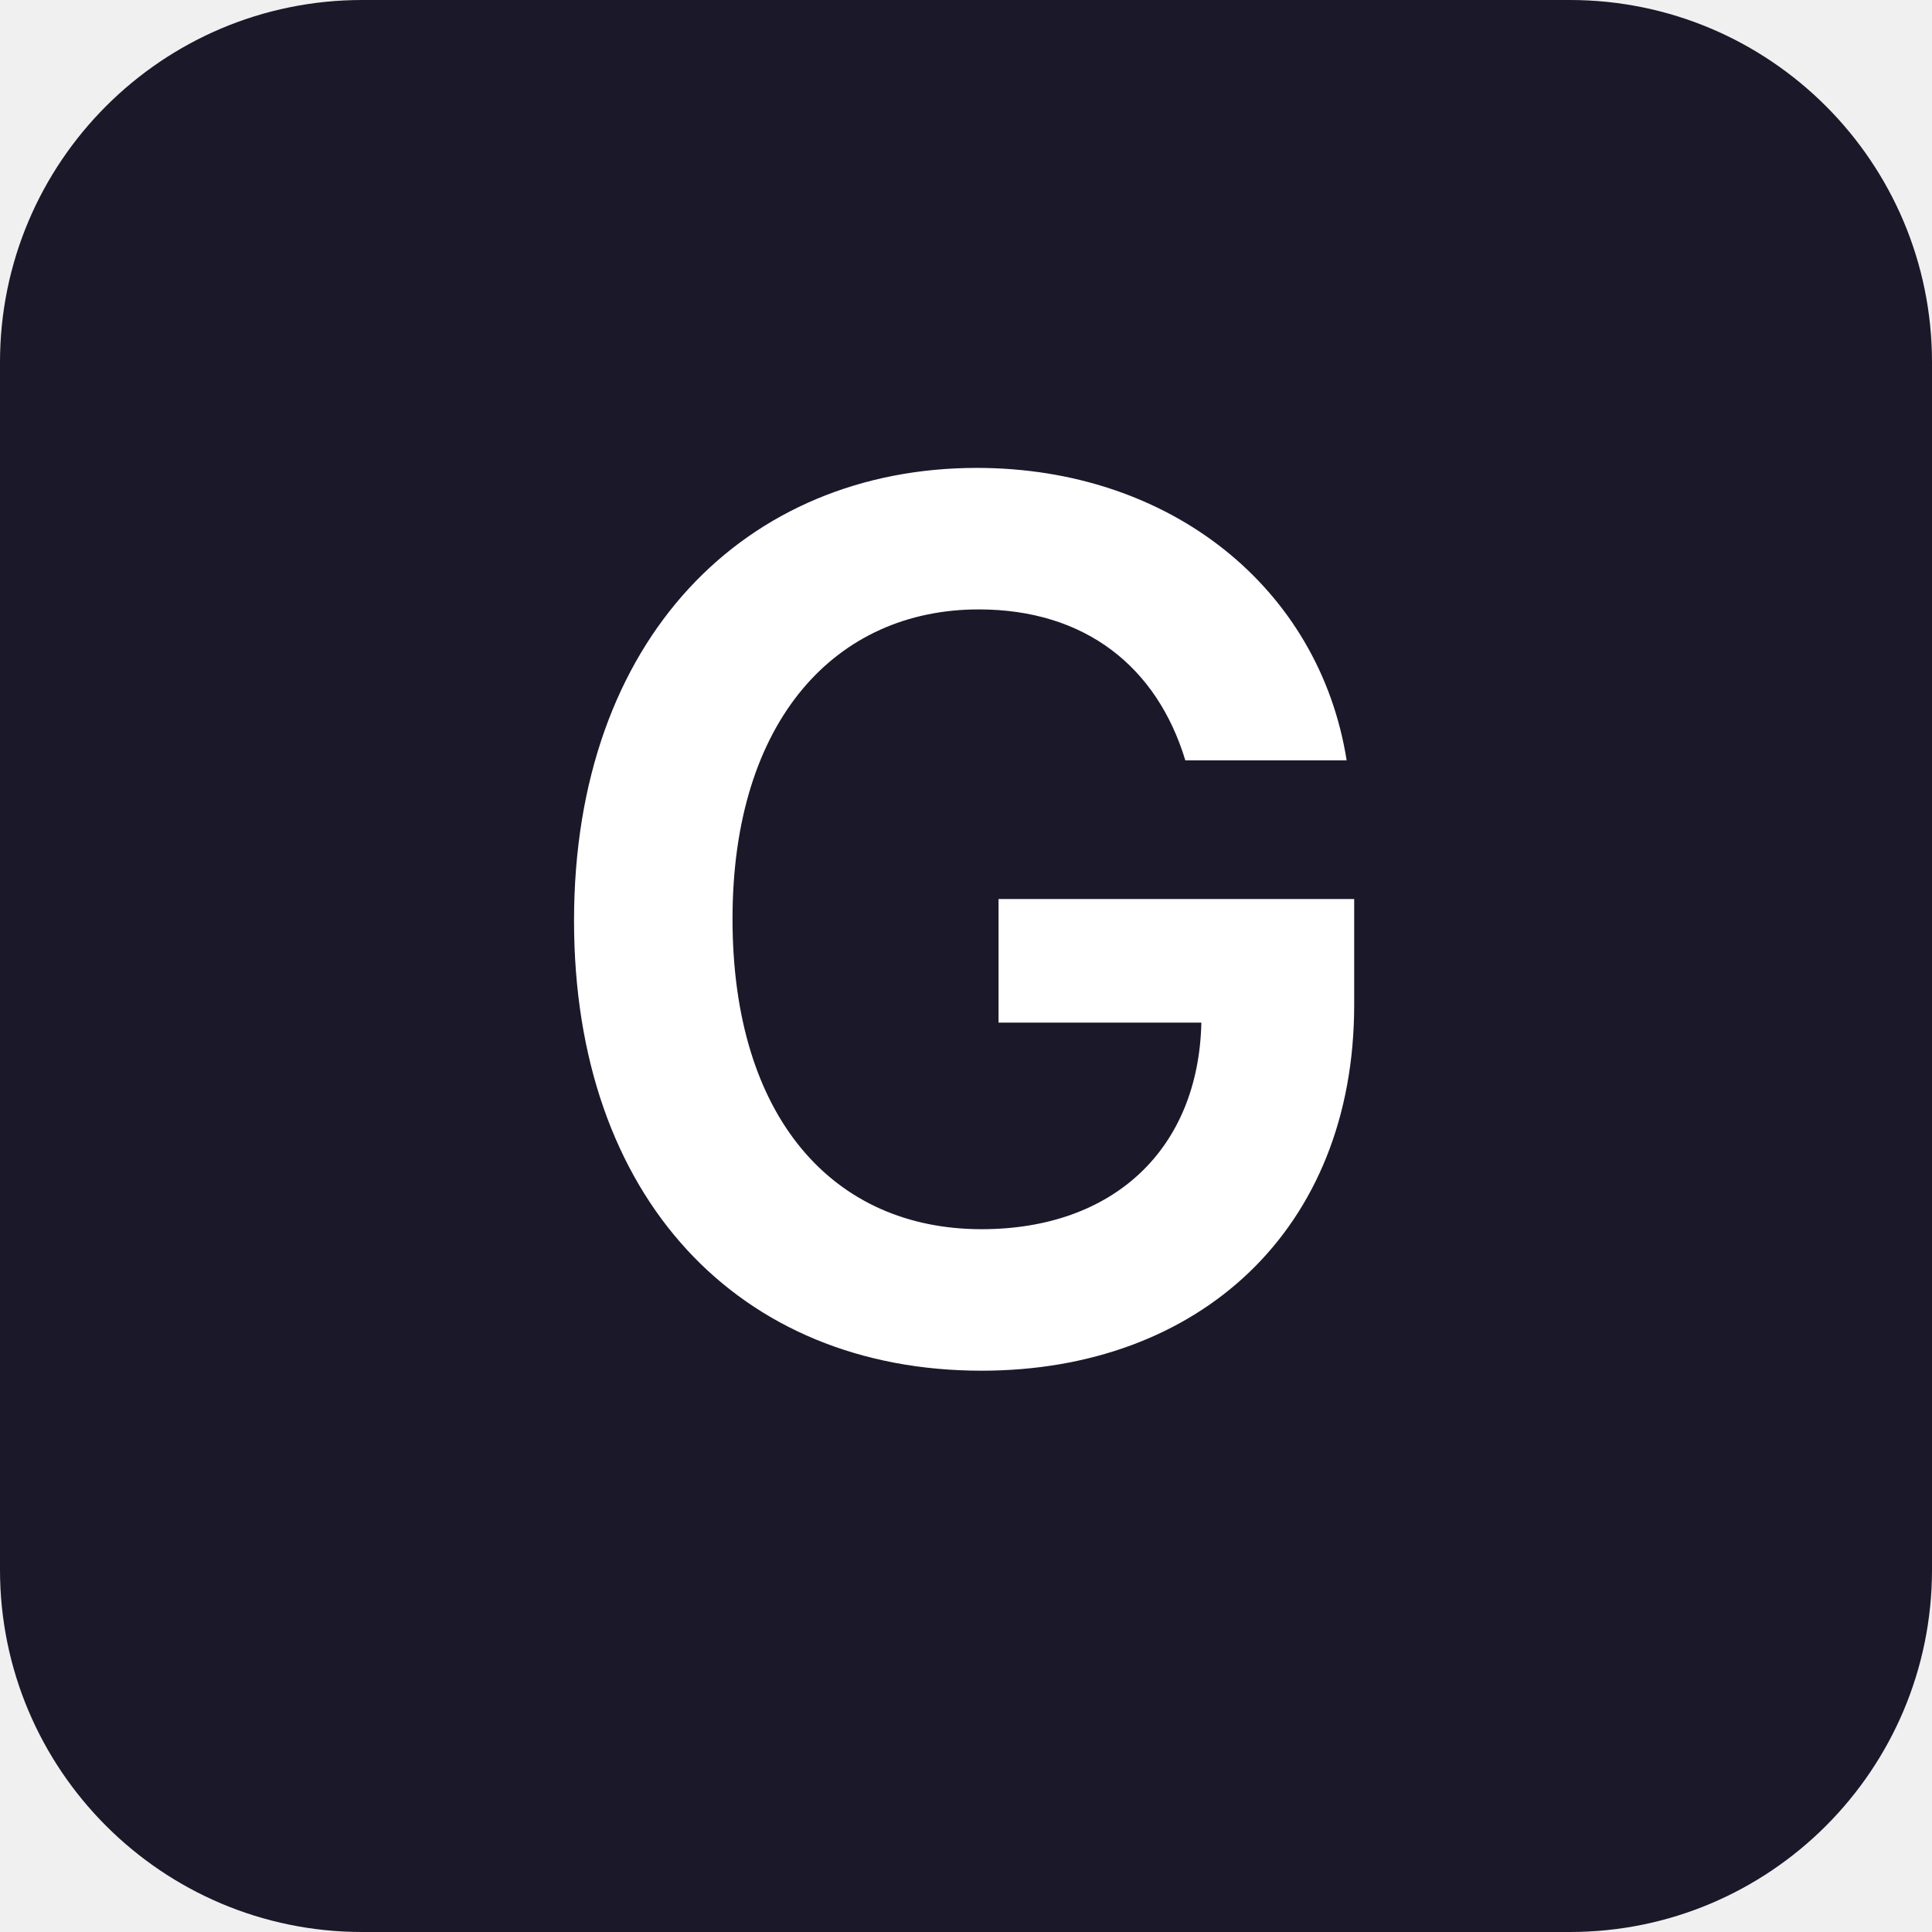
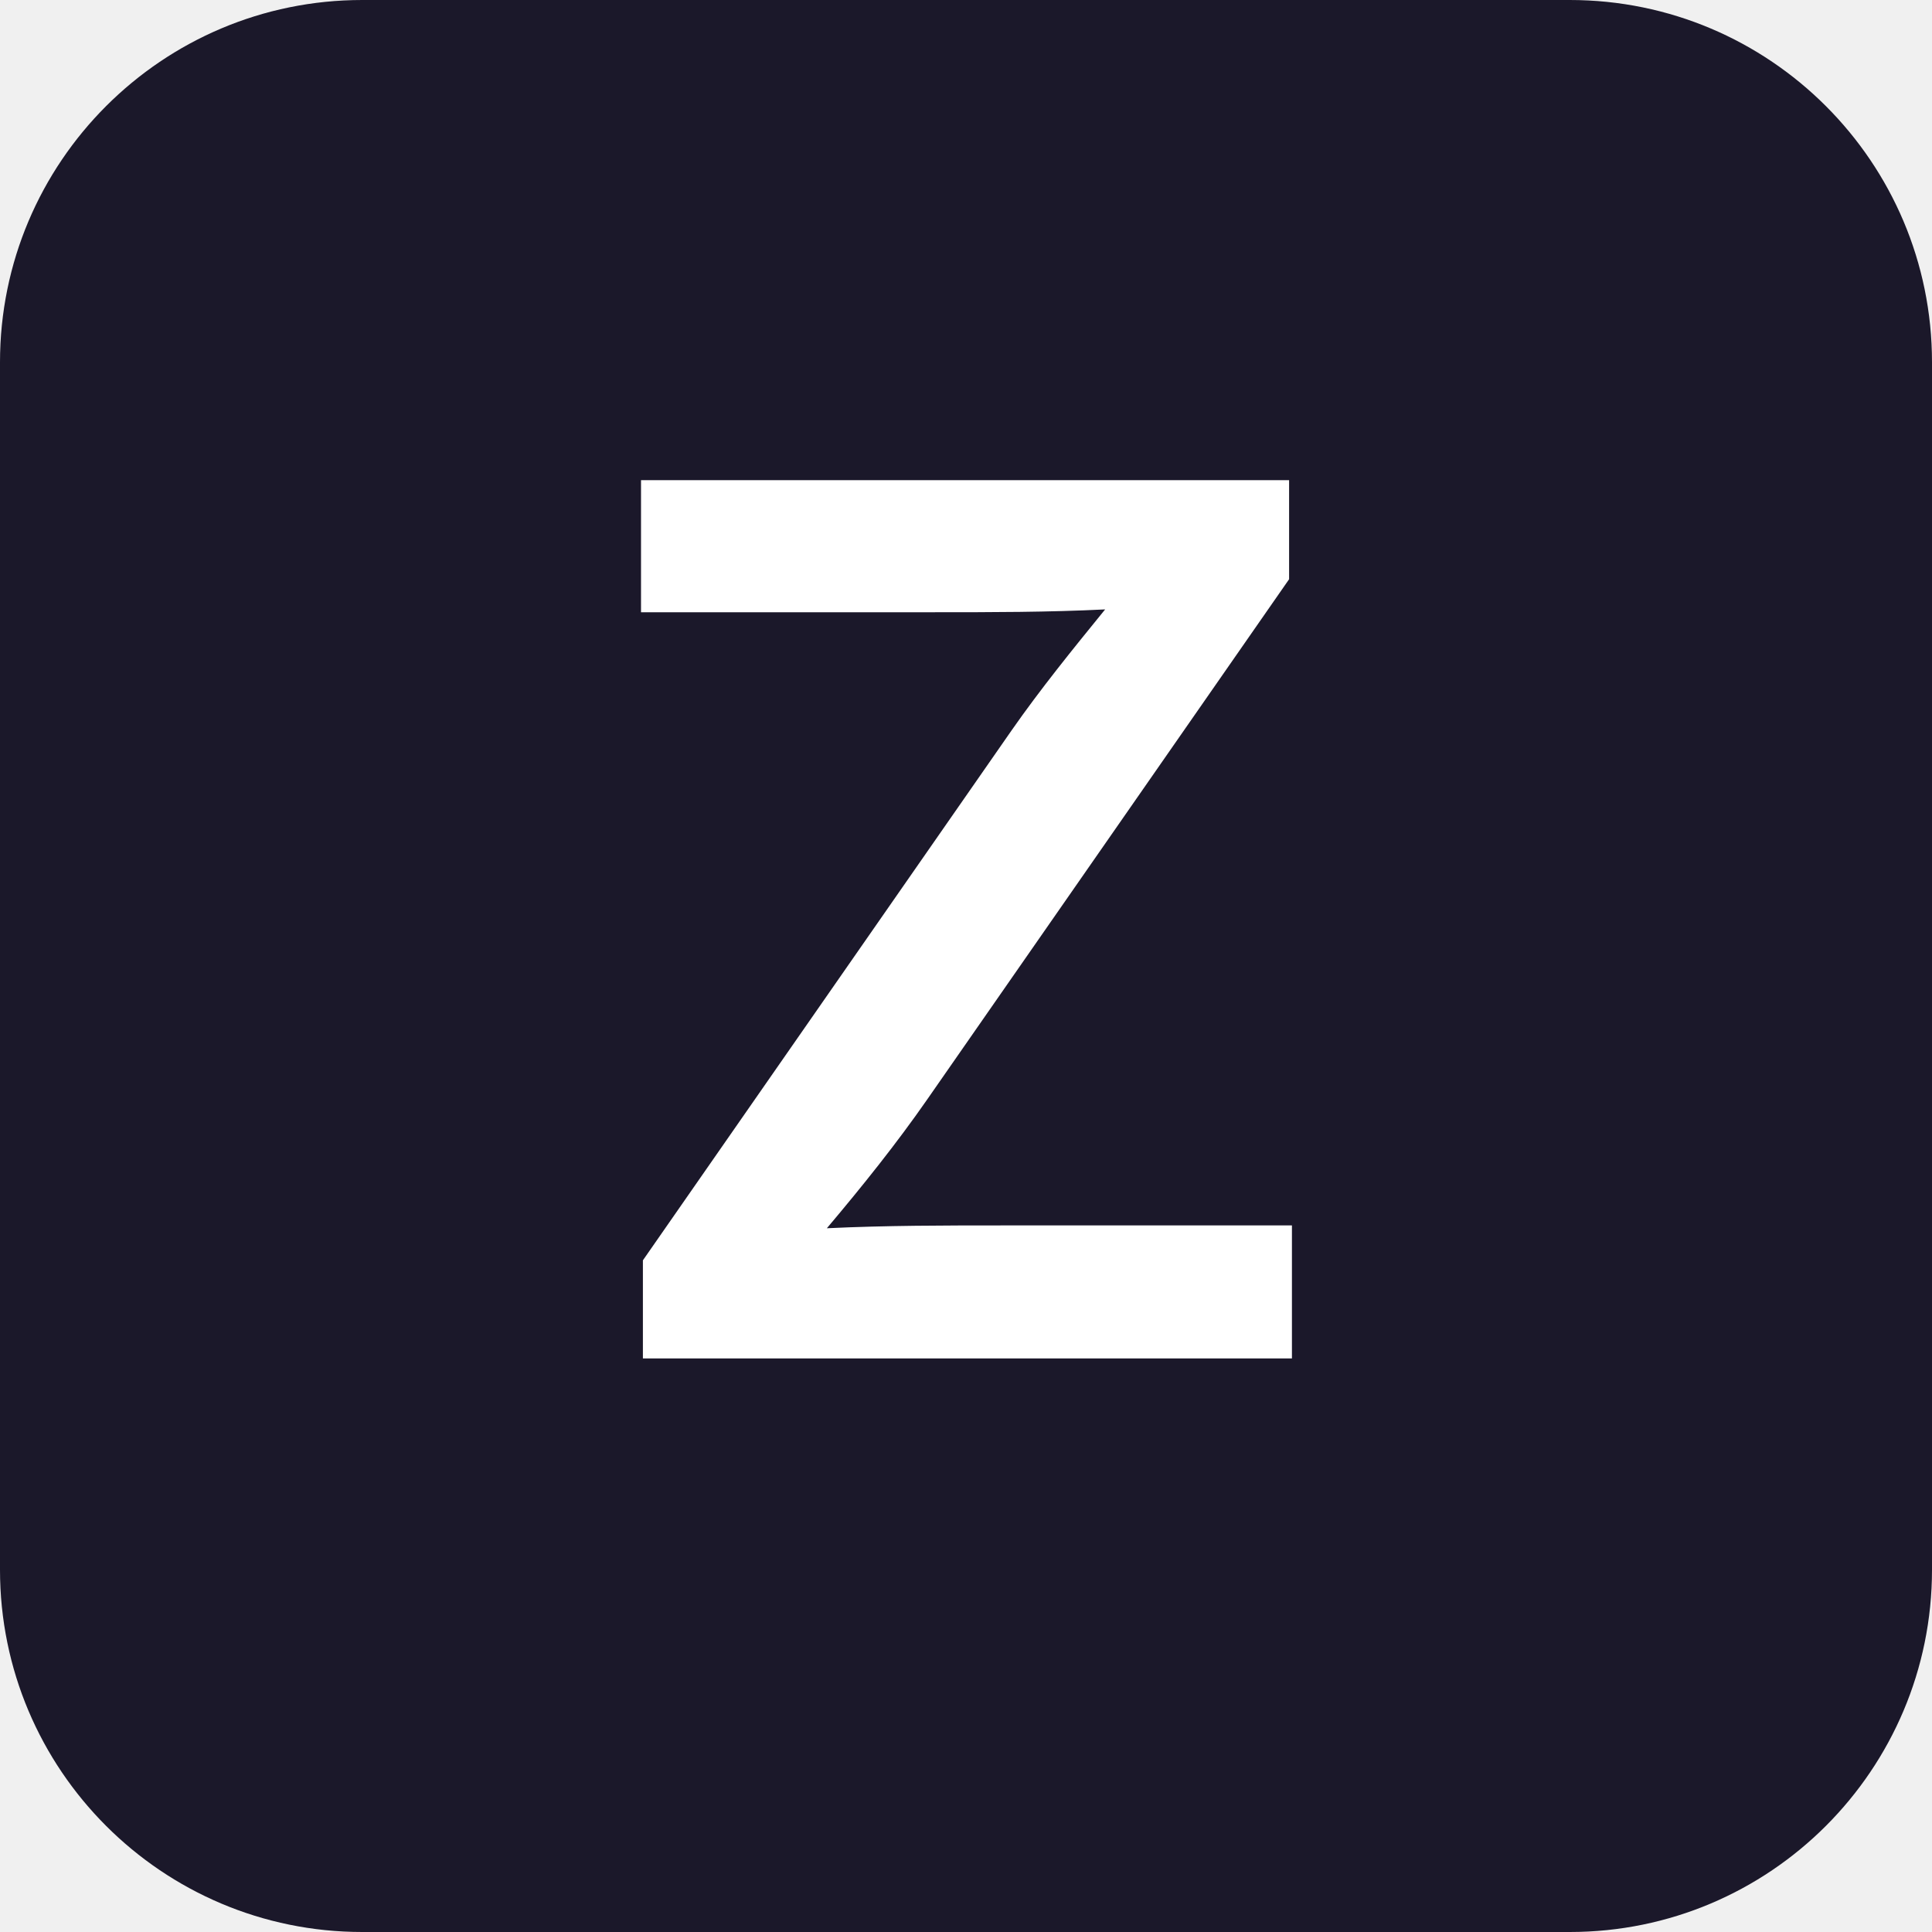
<svg xmlns="http://www.w3.org/2000/svg" viewBox="0 0 32 32" fill="none">
  <rect width="32" height="32" rx="6" fill="#1B182A" />
-   <text x="16" y="22.5" text-anchor="middle" font-family="Inter, system-ui, -apple-system, sans-serif" font-size="20" font-weight="600" fill="#FFFFFF">G</text>
+   <text x="16" y="22.5" text-anchor="middle" font-family="Inter, system-ui, -apple-system, sans-serif" font-size="20" font-weight="600" fill="#FFFFFF">Z</text>
</svg>
